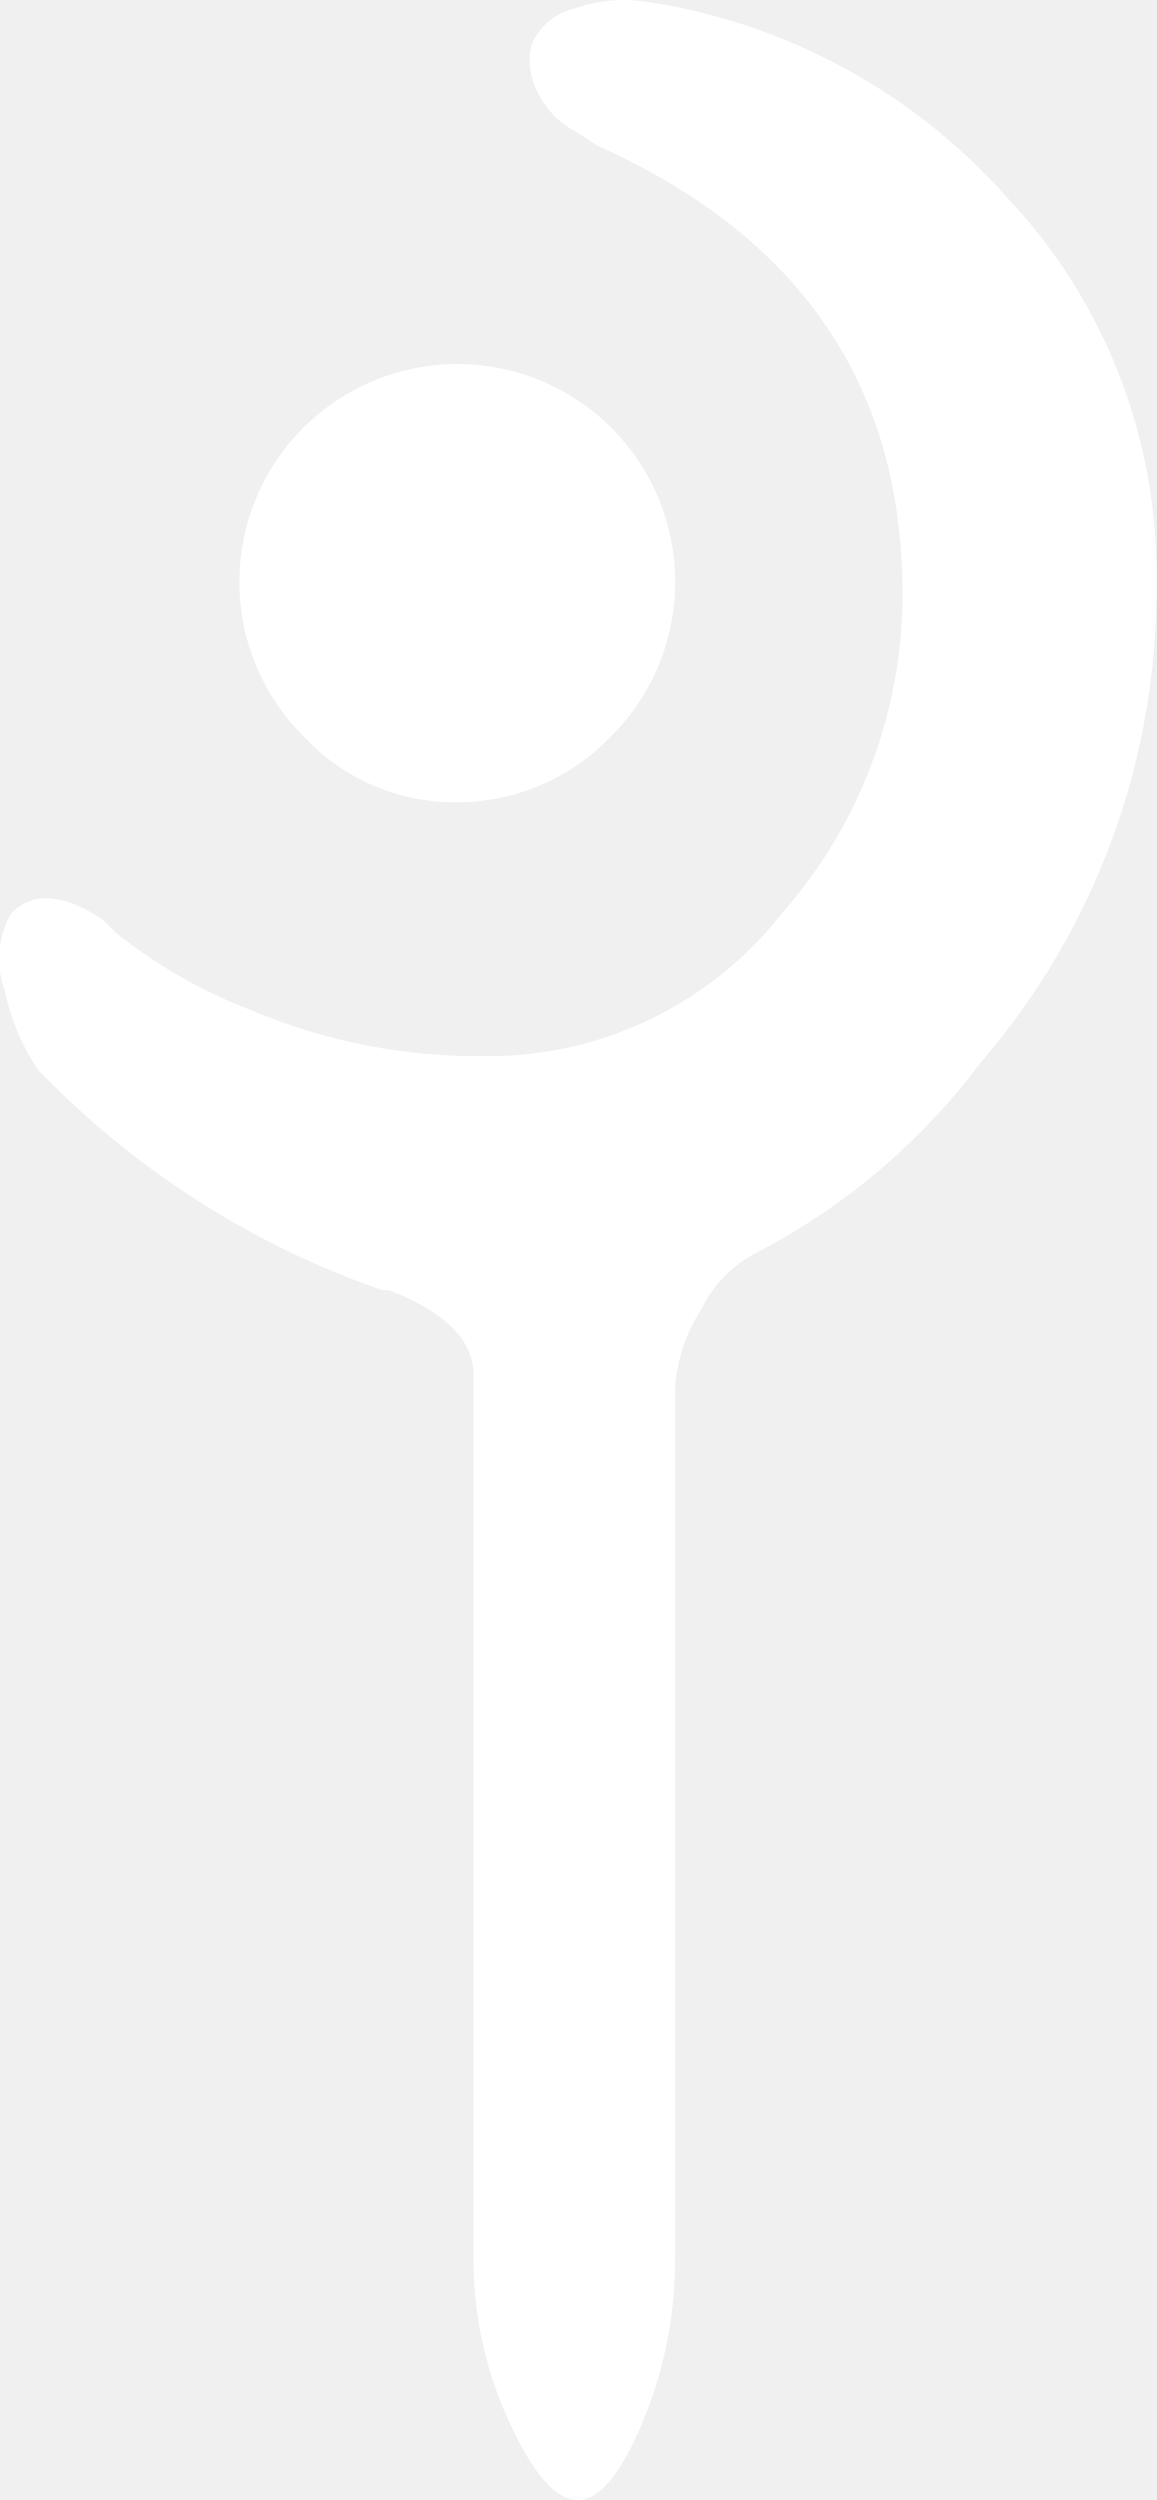
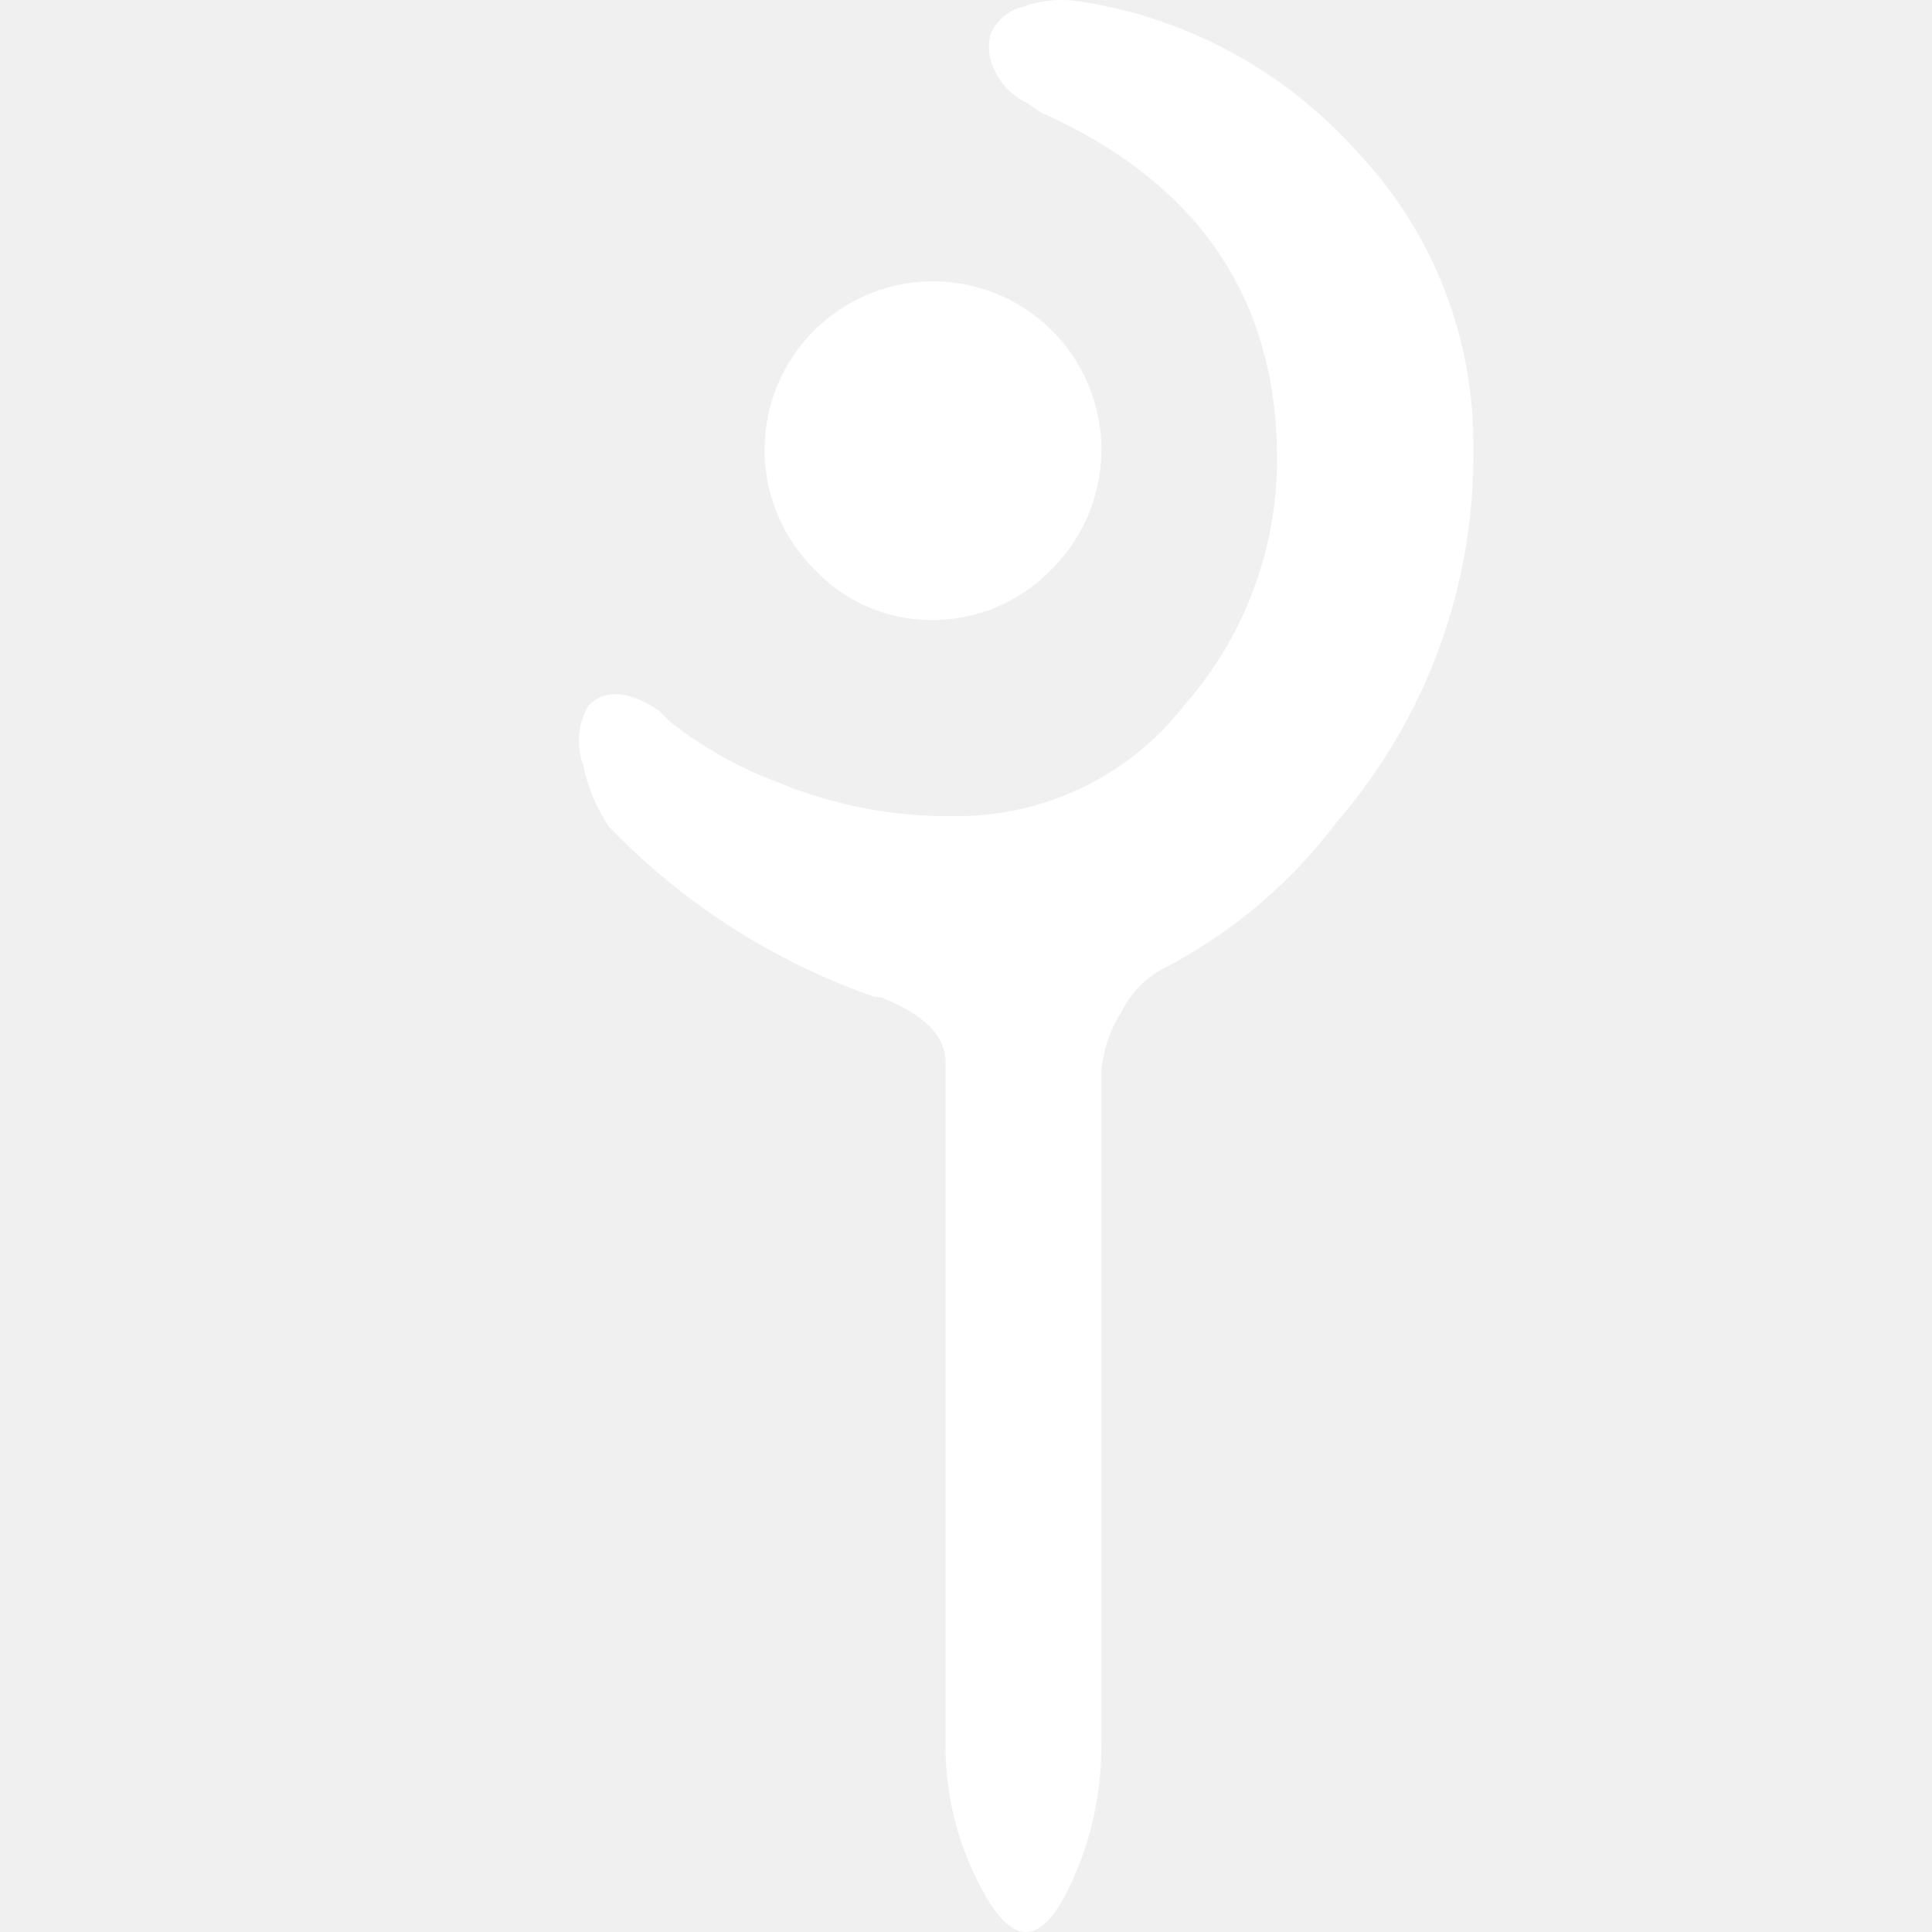
- <svg xmlns="http://www.w3.org/2000/svg" width="23.131" height="50" viewBox="0 0 23.131 50">
+ <svg xmlns="http://www.w3.org/2000/svg" width="50" height="50" viewBox="-15 0 50 50">
  <path id="class_job_024" d="M176.281,79.712a4.258,4.258,0,0,0,3.122-1.3,4.358,4.358,0,1,0-6.114,0A4.113,4.113,0,0,0,176.281,79.712Zm3.9-16a2.908,2.908,0,0,0-1.5.13,1.208,1.208,0,0,0-.846.716,1.324,1.324,0,0,0,.13.976,1.7,1.7,0,0,0,.781.781l.39.26q6.115,2.732,6.115,8.977a9.663,9.663,0,0,1-2.407,6.375,7.448,7.448,0,0,1-5.919,2.862,11.569,11.569,0,0,1-4.683-.911,10.153,10.153,0,0,1-2.732-1.561l-.26-.26q-1.171-.781-1.821-.13a1.826,1.826,0,0,0-.13,1.561,4.435,4.435,0,0,0,.65,1.561,17.519,17.519,0,0,0,6.9,4.423h.13q1.691.65,1.691,1.691v17.693a7.72,7.72,0,0,0,.716,3.252q.716,1.561,1.366,1.561t1.3-1.561a8.375,8.375,0,0,0,.65-3.252V91.42a3.293,3.293,0,0,1,.52-1.561,2.524,2.524,0,0,1,1.171-1.171,13.18,13.18,0,0,0,4.423-3.773,14.487,14.487,0,0,0,3.513-9.627,10.963,10.963,0,0,0-2.992-7.676A12.029,12.029,0,0,0,180.184,63.71Z" transform="translate(-167.2 -63.667)" fill="#fff" />
</svg>
